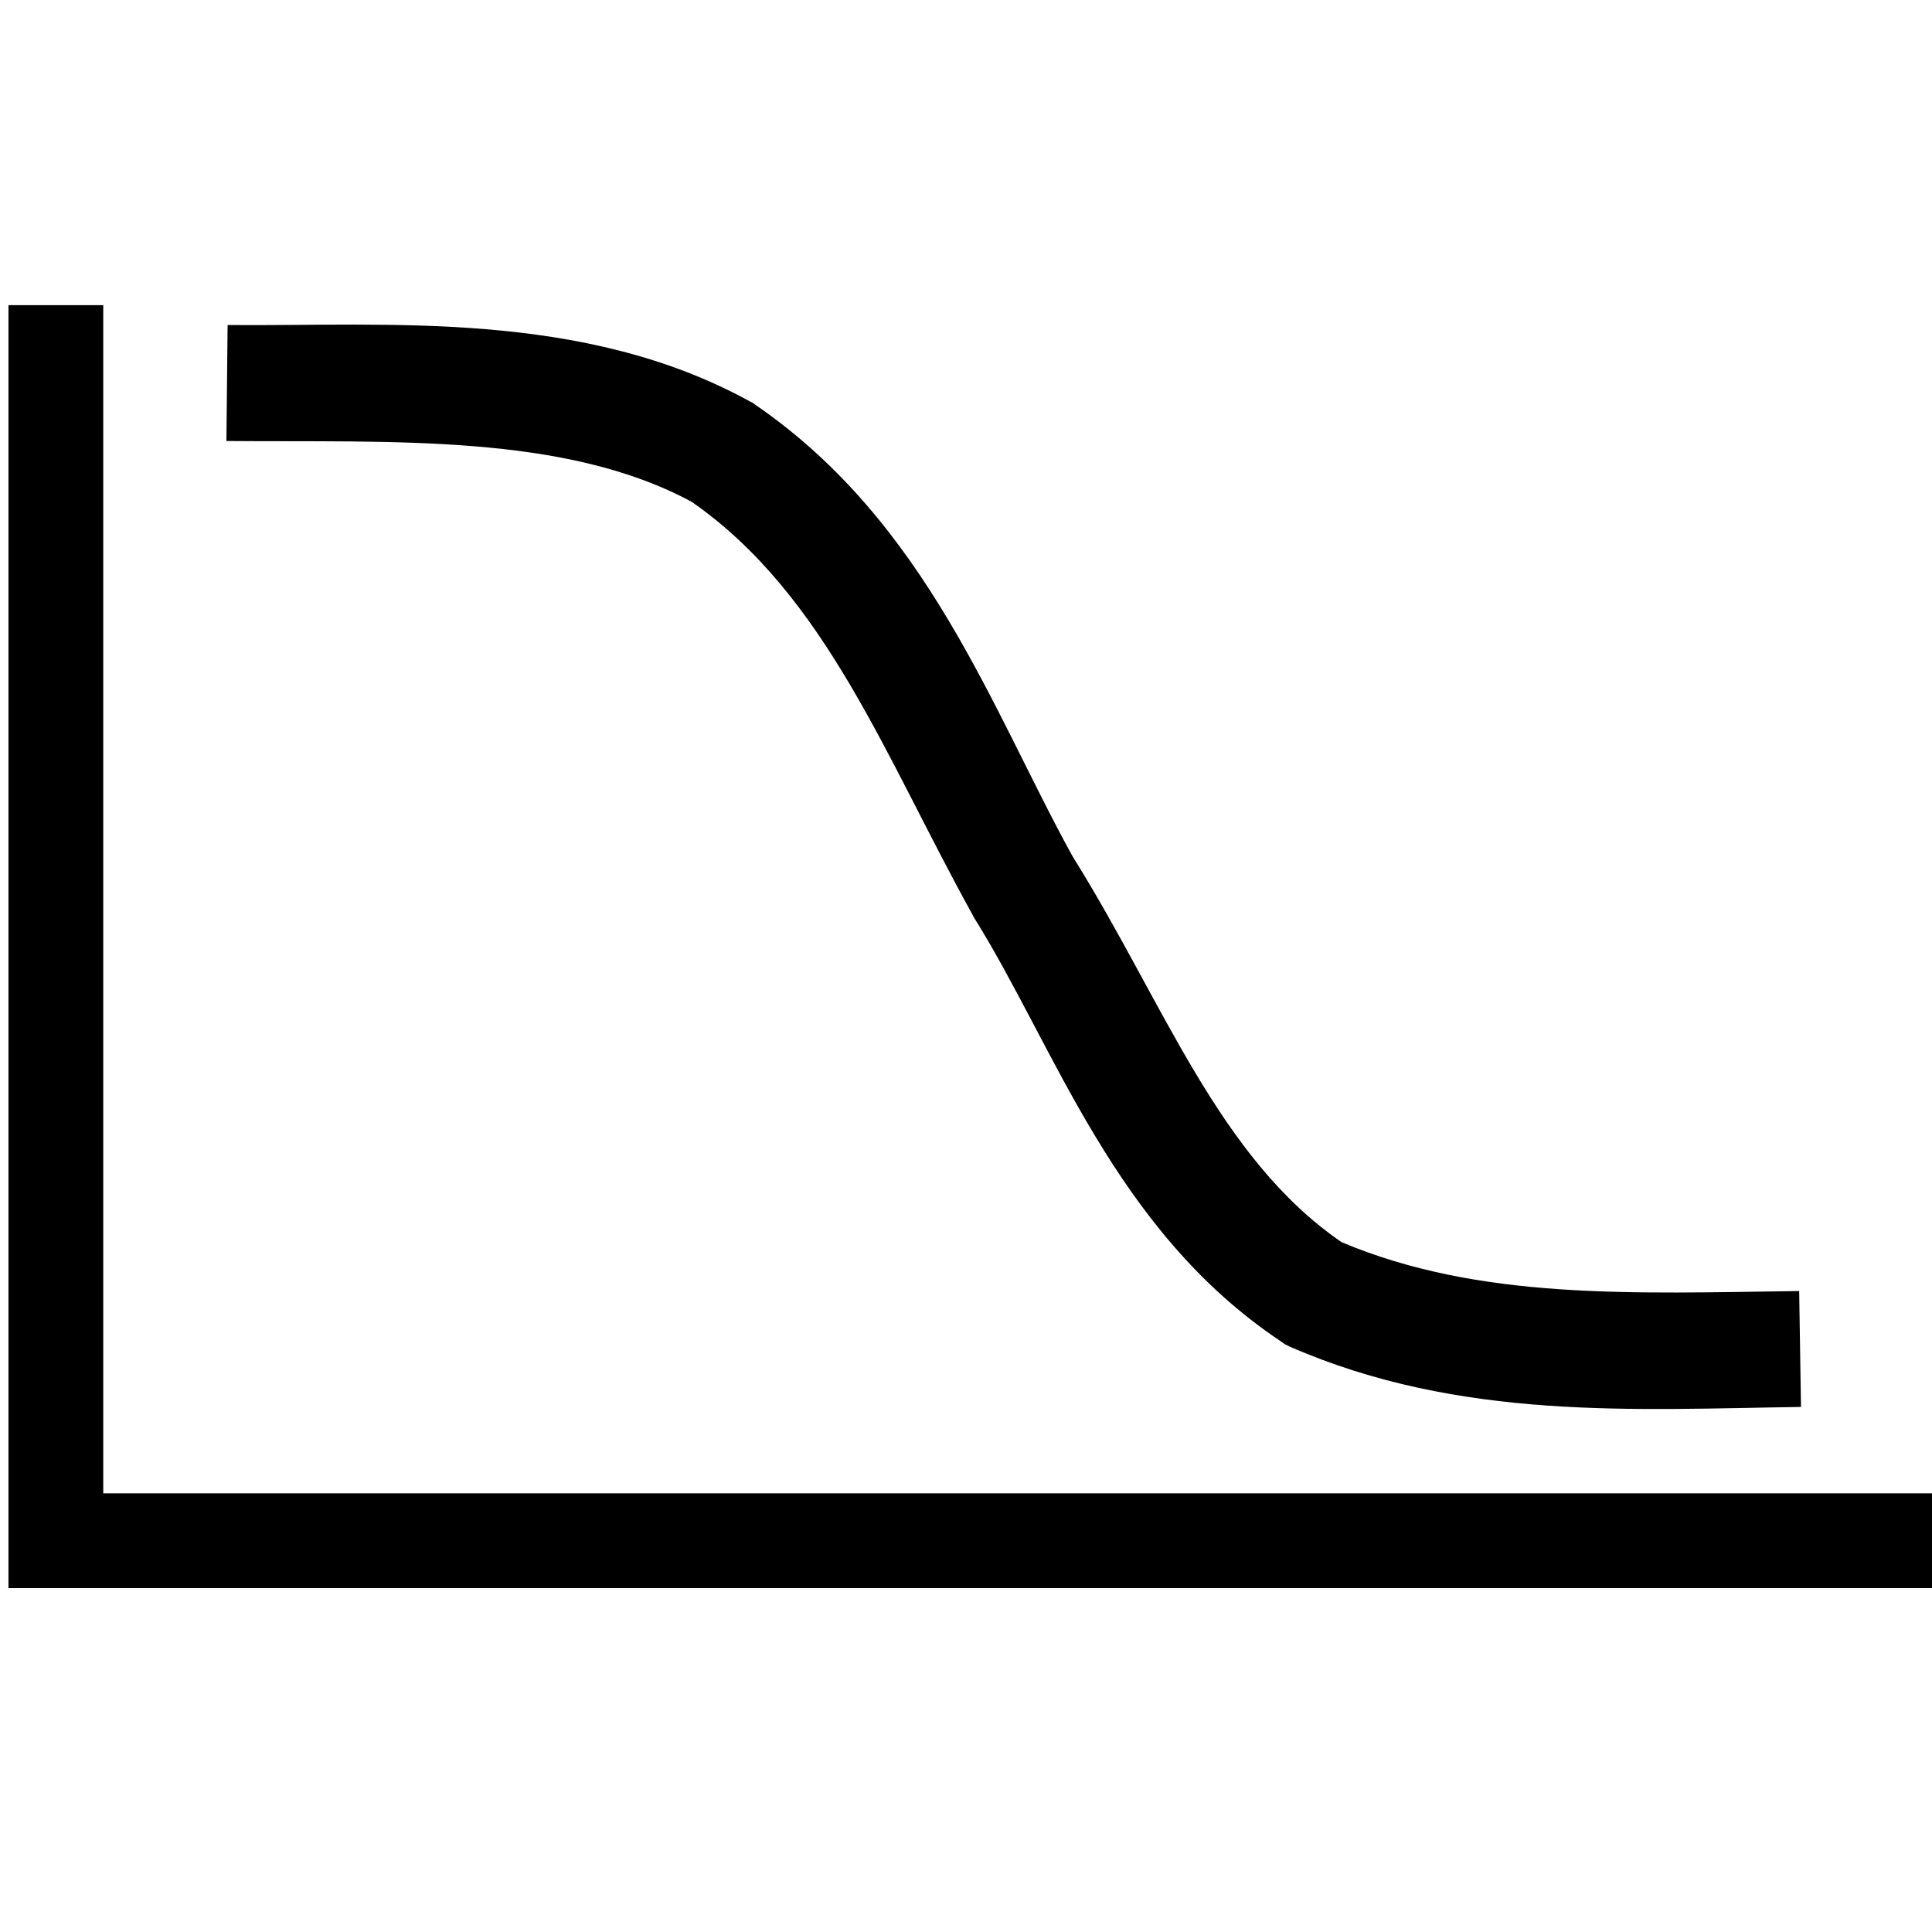
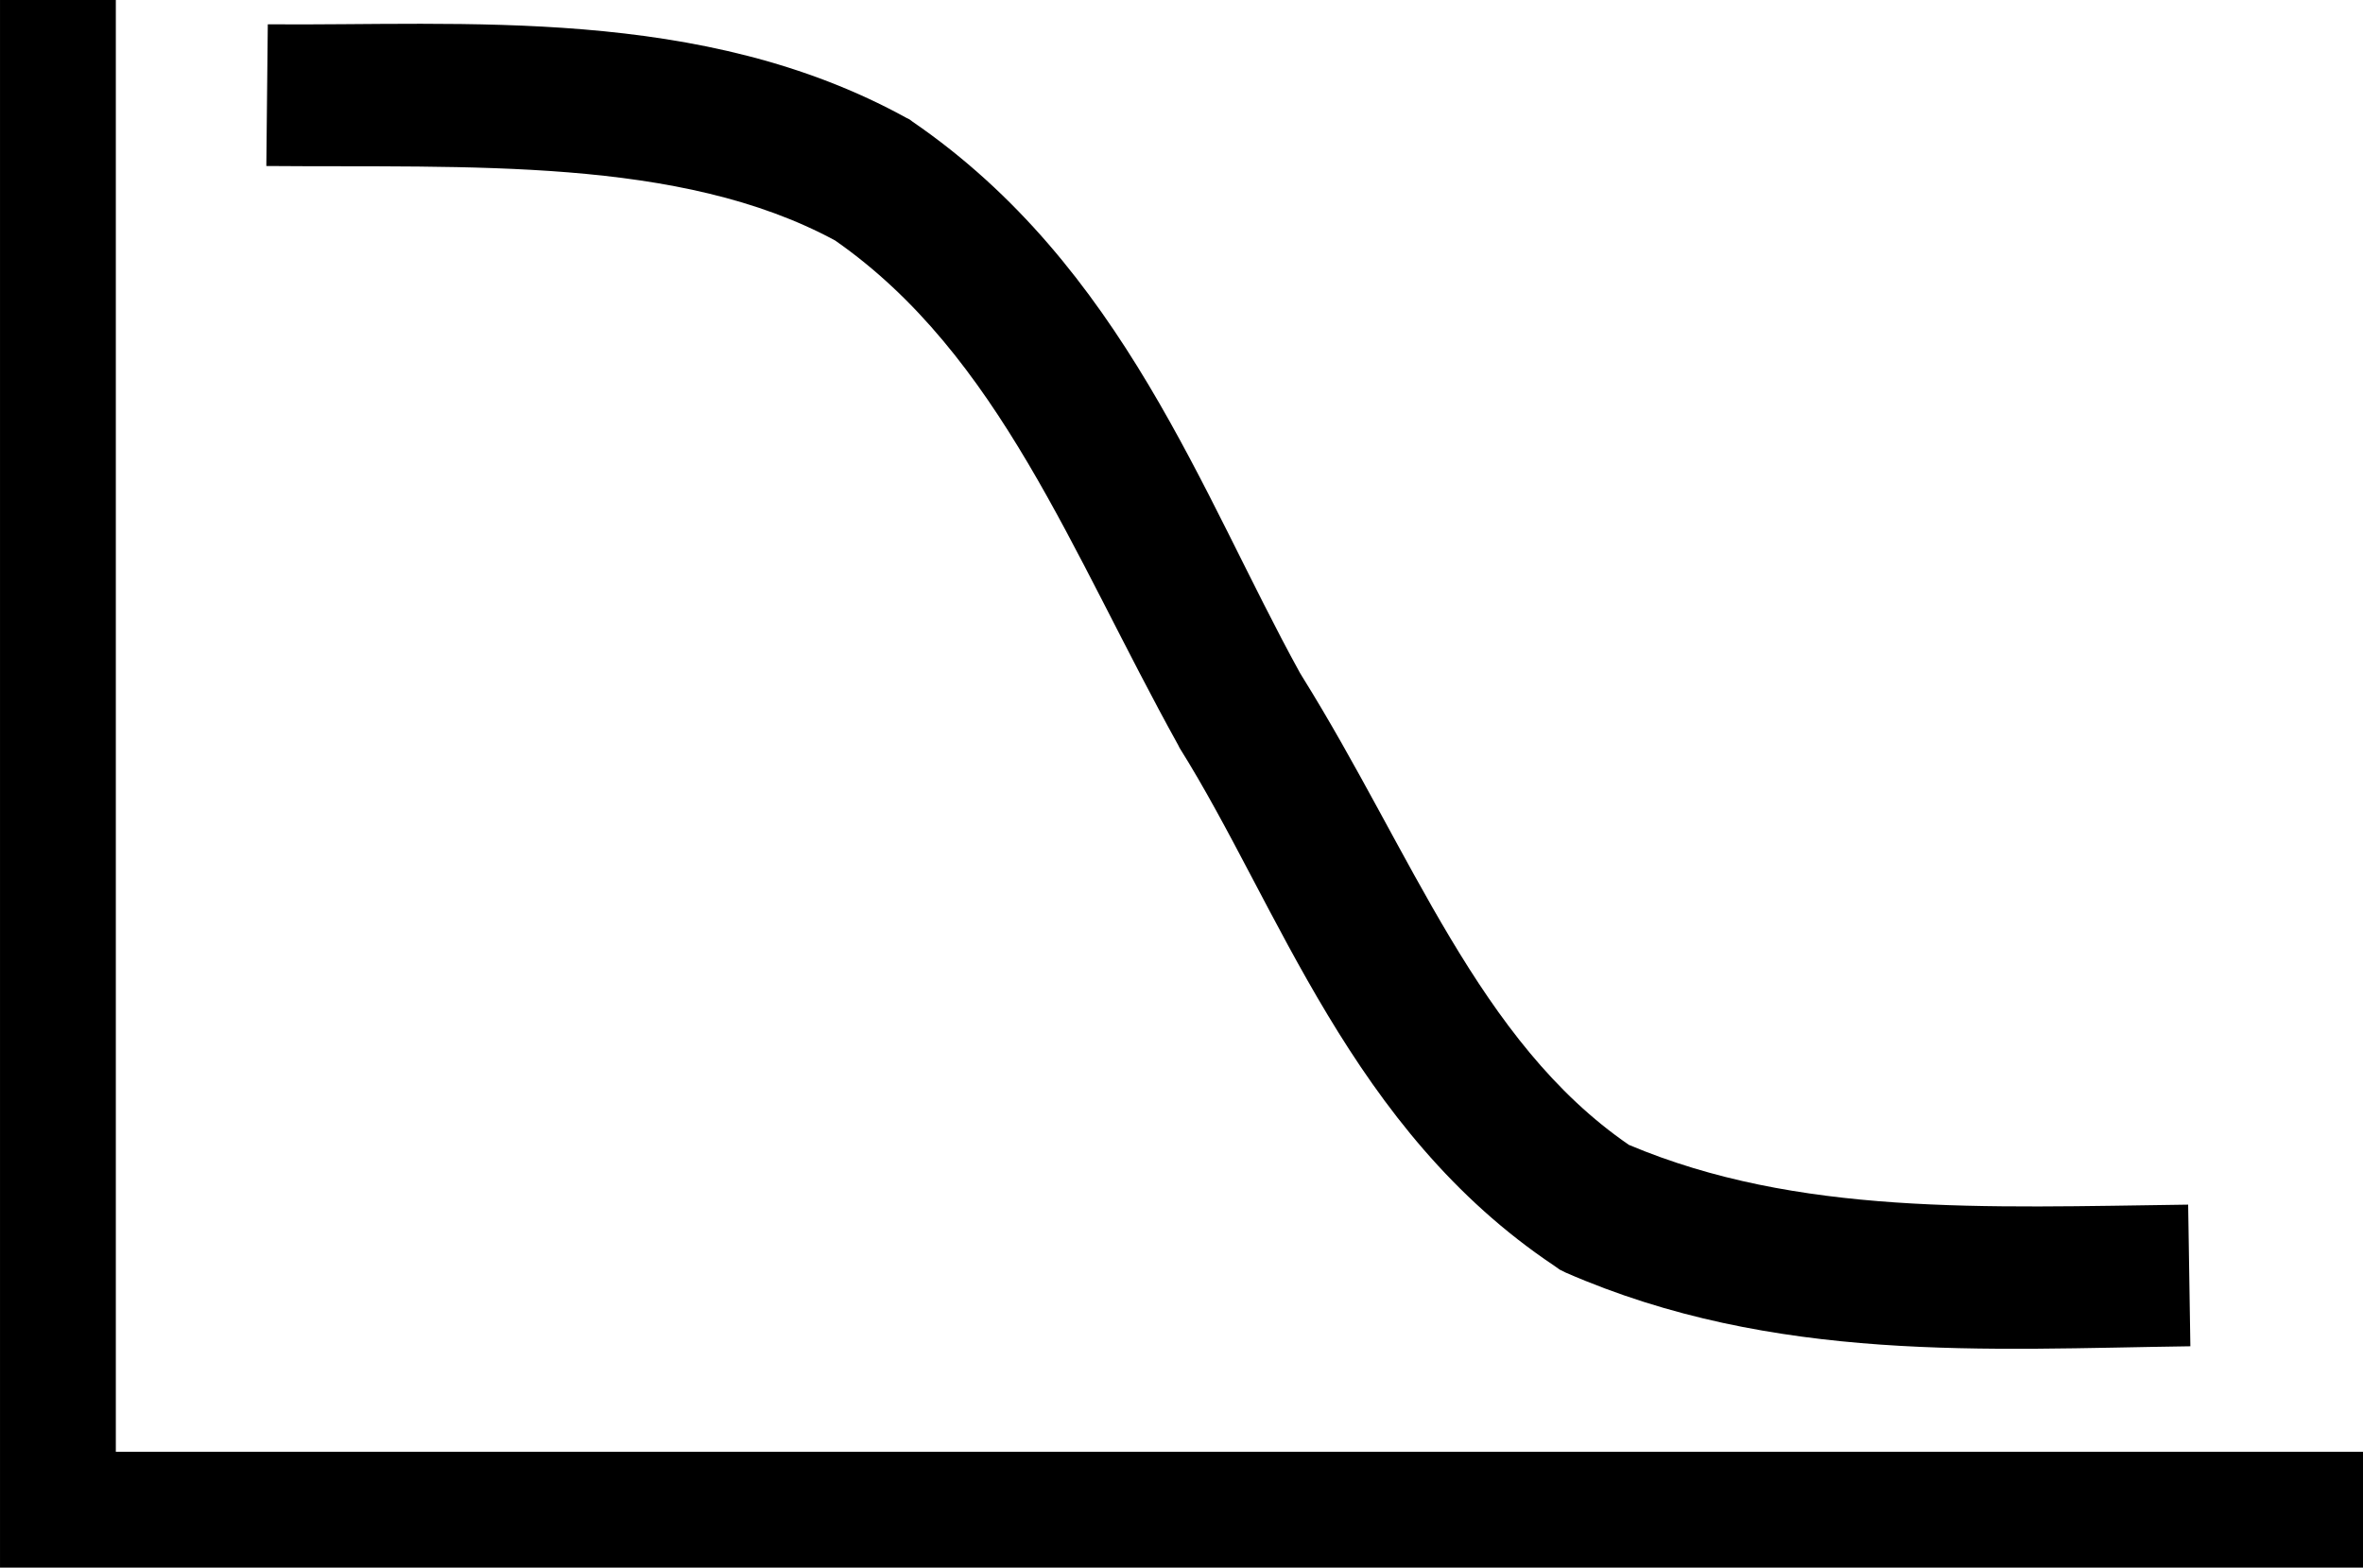
- <svg xmlns="http://www.w3.org/2000/svg" version="1.1" x="0px" y="0px" viewBox="0 0 100 100">
-   <g transform="translate(0,-952.3622)">
-     <path style="text-indent:0;text-transform:none;direction:ltr;block-progression:tb;baseline-shift:baseline;color:#000000;enable-background:accumulate;" d="m 0.438,968.156 0,63.969 0,2.438 2.438,0 97.656,0 0,-4.906 -95.188,0 0,-61.5 -4.906,0 z" fill="#000000" fill-opacity="1" stroke="none" marker="none" visibility="visible" display="inline" overflow="visible" />
-     <path style="text-indent:0;text-transform:none;direction:ltr;block-progression:tb;baseline-shift:baseline;color:#000000;enable-background:accumulate;" d="m 11.781,969.188 -0.062,6 c 8.57,0.075 17.508,-0.408 24.094,3.156 6.952,4.846 10.011,13.227 14.531,21.375 l 0.031,0.062 0.031,0.062 c 4.205,6.7 7.239,16.166 15.875,21.937 l 0.219,0.156 0.25,0.125 c 8.854,3.865 17.909,3.239 26.469,3.125 l -0.094,-6 c -8.626,0.115 -16.537,0.483 -23.688,-2.531 -6.374,-4.377 -9.182,-12.365 -13.844,-19.844 -0.028,-0.05 -0.066,-0.106 -0.094,-0.156 -4.158,-7.545 -7.486,-17.225 -16.406,-23.344 l -0.125,-0.094 -0.125,-0.062 c -8.691,-4.79 -18.806,-3.896 -27.062,-3.969 z" fill="#000000" fill-opacity="1" stroke="none" marker="none" visibility="visible" display="inline" overflow="visible" />
+ <svg xmlns="http://www.w3.org/2000/svg" version="1.1" x="0px" y="0px" viewBox="0 0 100.094 66.406" id="svg8" width="100.094" height="66.406">
+   <defs id="defs12" />
+   <g transform="translate(-0.4375,-968.1562)" id="g6">
+     <path style="color:#000000;text-indent:0;text-transform:none;direction:ltr;baseline-shift:baseline;enable-background:accumulate" d="m 0.438,968.156 v 63.969 2.438 h 2.438 97.656 v -4.906 H 5.344 v -61.5 z" fill="#000000" fill-opacity="1" stroke="none" marker="none" visibility="visible" display="inline" overflow="visible" id="path2" />
+     <path style="color:#000000;text-indent:0;text-transform:none;direction:ltr;baseline-shift:baseline;enable-background:accumulate" d="m 11.781,969.188 -0.062,6 c 8.57,0.075 17.508,-0.408 24.094,3.156 6.952,4.846 10.011,13.227 14.531,21.375 l 0.031,0.062 0.031,0.062 c 4.205,6.7 7.239,16.166 15.875,21.937 l 0.219,0.156 0.25,0.125 c 8.854,3.865 17.909,3.239 26.469,3.125 l -0.094,-6 c -8.626,0.115 -16.537,0.483 -23.688,-2.531 -6.374,-4.377 -9.182,-12.365 -13.844,-19.844 -0.028,-0.05 -0.066,-0.106 -0.094,-0.156 -4.158,-7.545 -7.486,-17.225 -16.406,-23.344 l -0.125,-0.094 -0.125,-0.062 c -8.691,-4.79 -18.806,-3.896 -27.062,-3.969 z" fill="#000000" fill-opacity="1" stroke="none" marker="none" visibility="visible" display="inline" overflow="visible" id="path4" />
  </g>
</svg>
